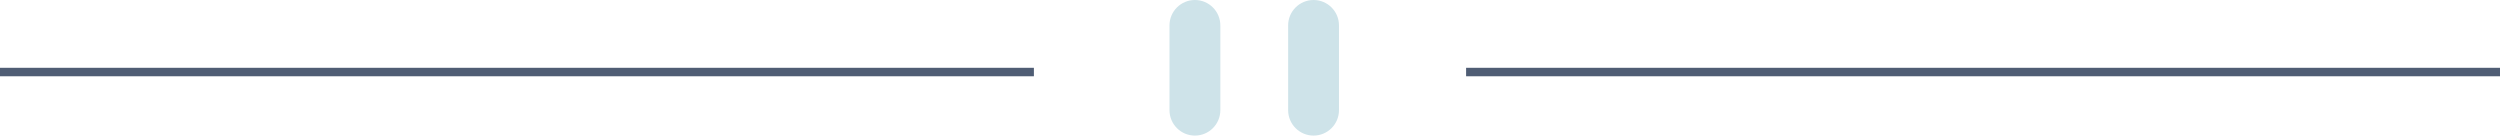
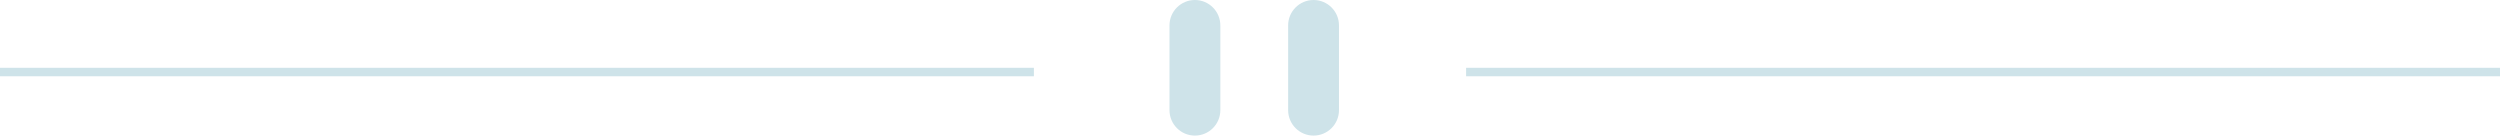
- <svg xmlns="http://www.w3.org/2000/svg" width="295" height="16">
-   <g fill="none" fill-rule="evenodd">
-     <path fill="#4F5D74" d="M0 8h122v1H0zM173 8h122v1H173z" />
-     <g transform="translate(138)" fill="#CEE3E9">
-       <rect width="6" height="16" rx="3" />
-       <rect x="14" width="6" height="16" rx="3" />
-     </g>
-   </g>
+ <svg xmlns="http://www.w3.org/2000/svg" width="295" height="16" viewBox="0 0 295 16" fill="none">
+   <path fill-rule="evenodd" clip-rule="evenodd" d="M0 8H122V9H0V8ZM173 8H295V9H173V8Z" fill="#CEE3E9" />
+   <path d="M144 3C144 1.343 142.657 0 141 0C139.343 0 138 1.343 138 3V13C138 14.657 139.343 16 141 16C142.657 16 144 14.657 144 13V3Z" fill="#CEE3E9" />
+   <path d="M158 3C158 1.343 156.657 0 155 0C153.343 0 152 1.343 152 3V13C152 14.657 153.343 16 155 16C156.657 16 158 14.657 158 13V3Z" fill="#CEE3E9" />
</svg>
